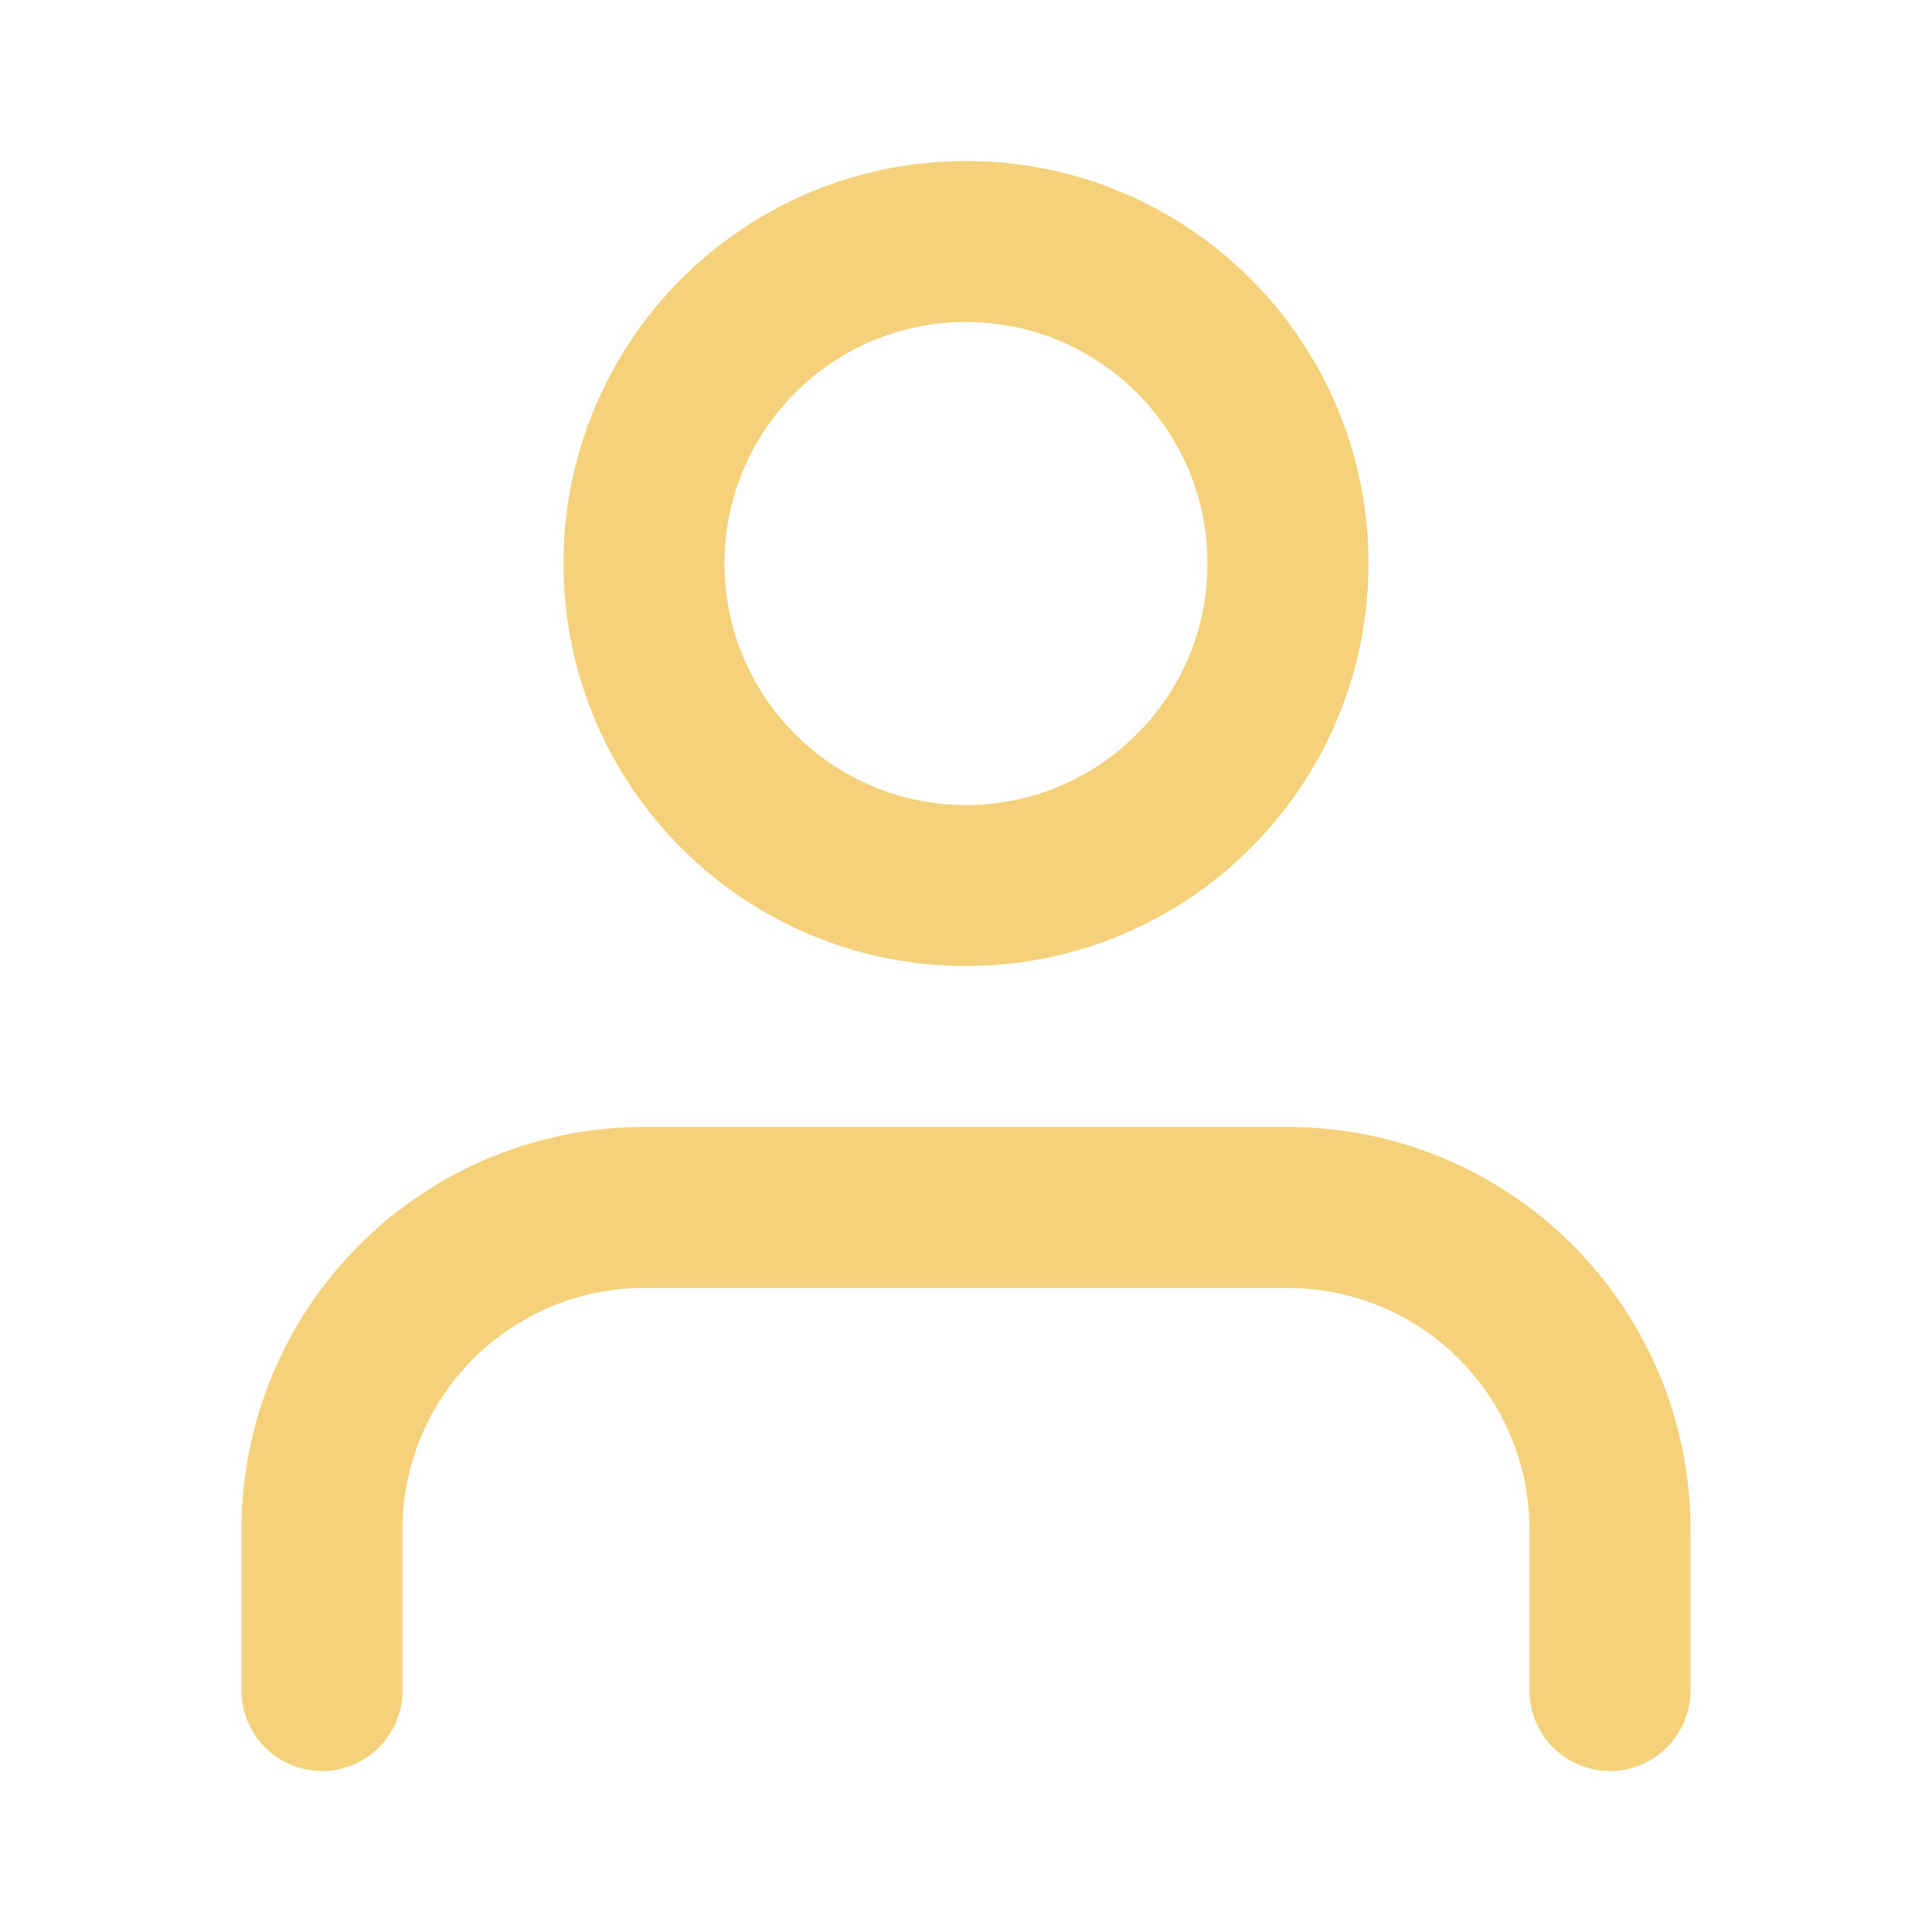
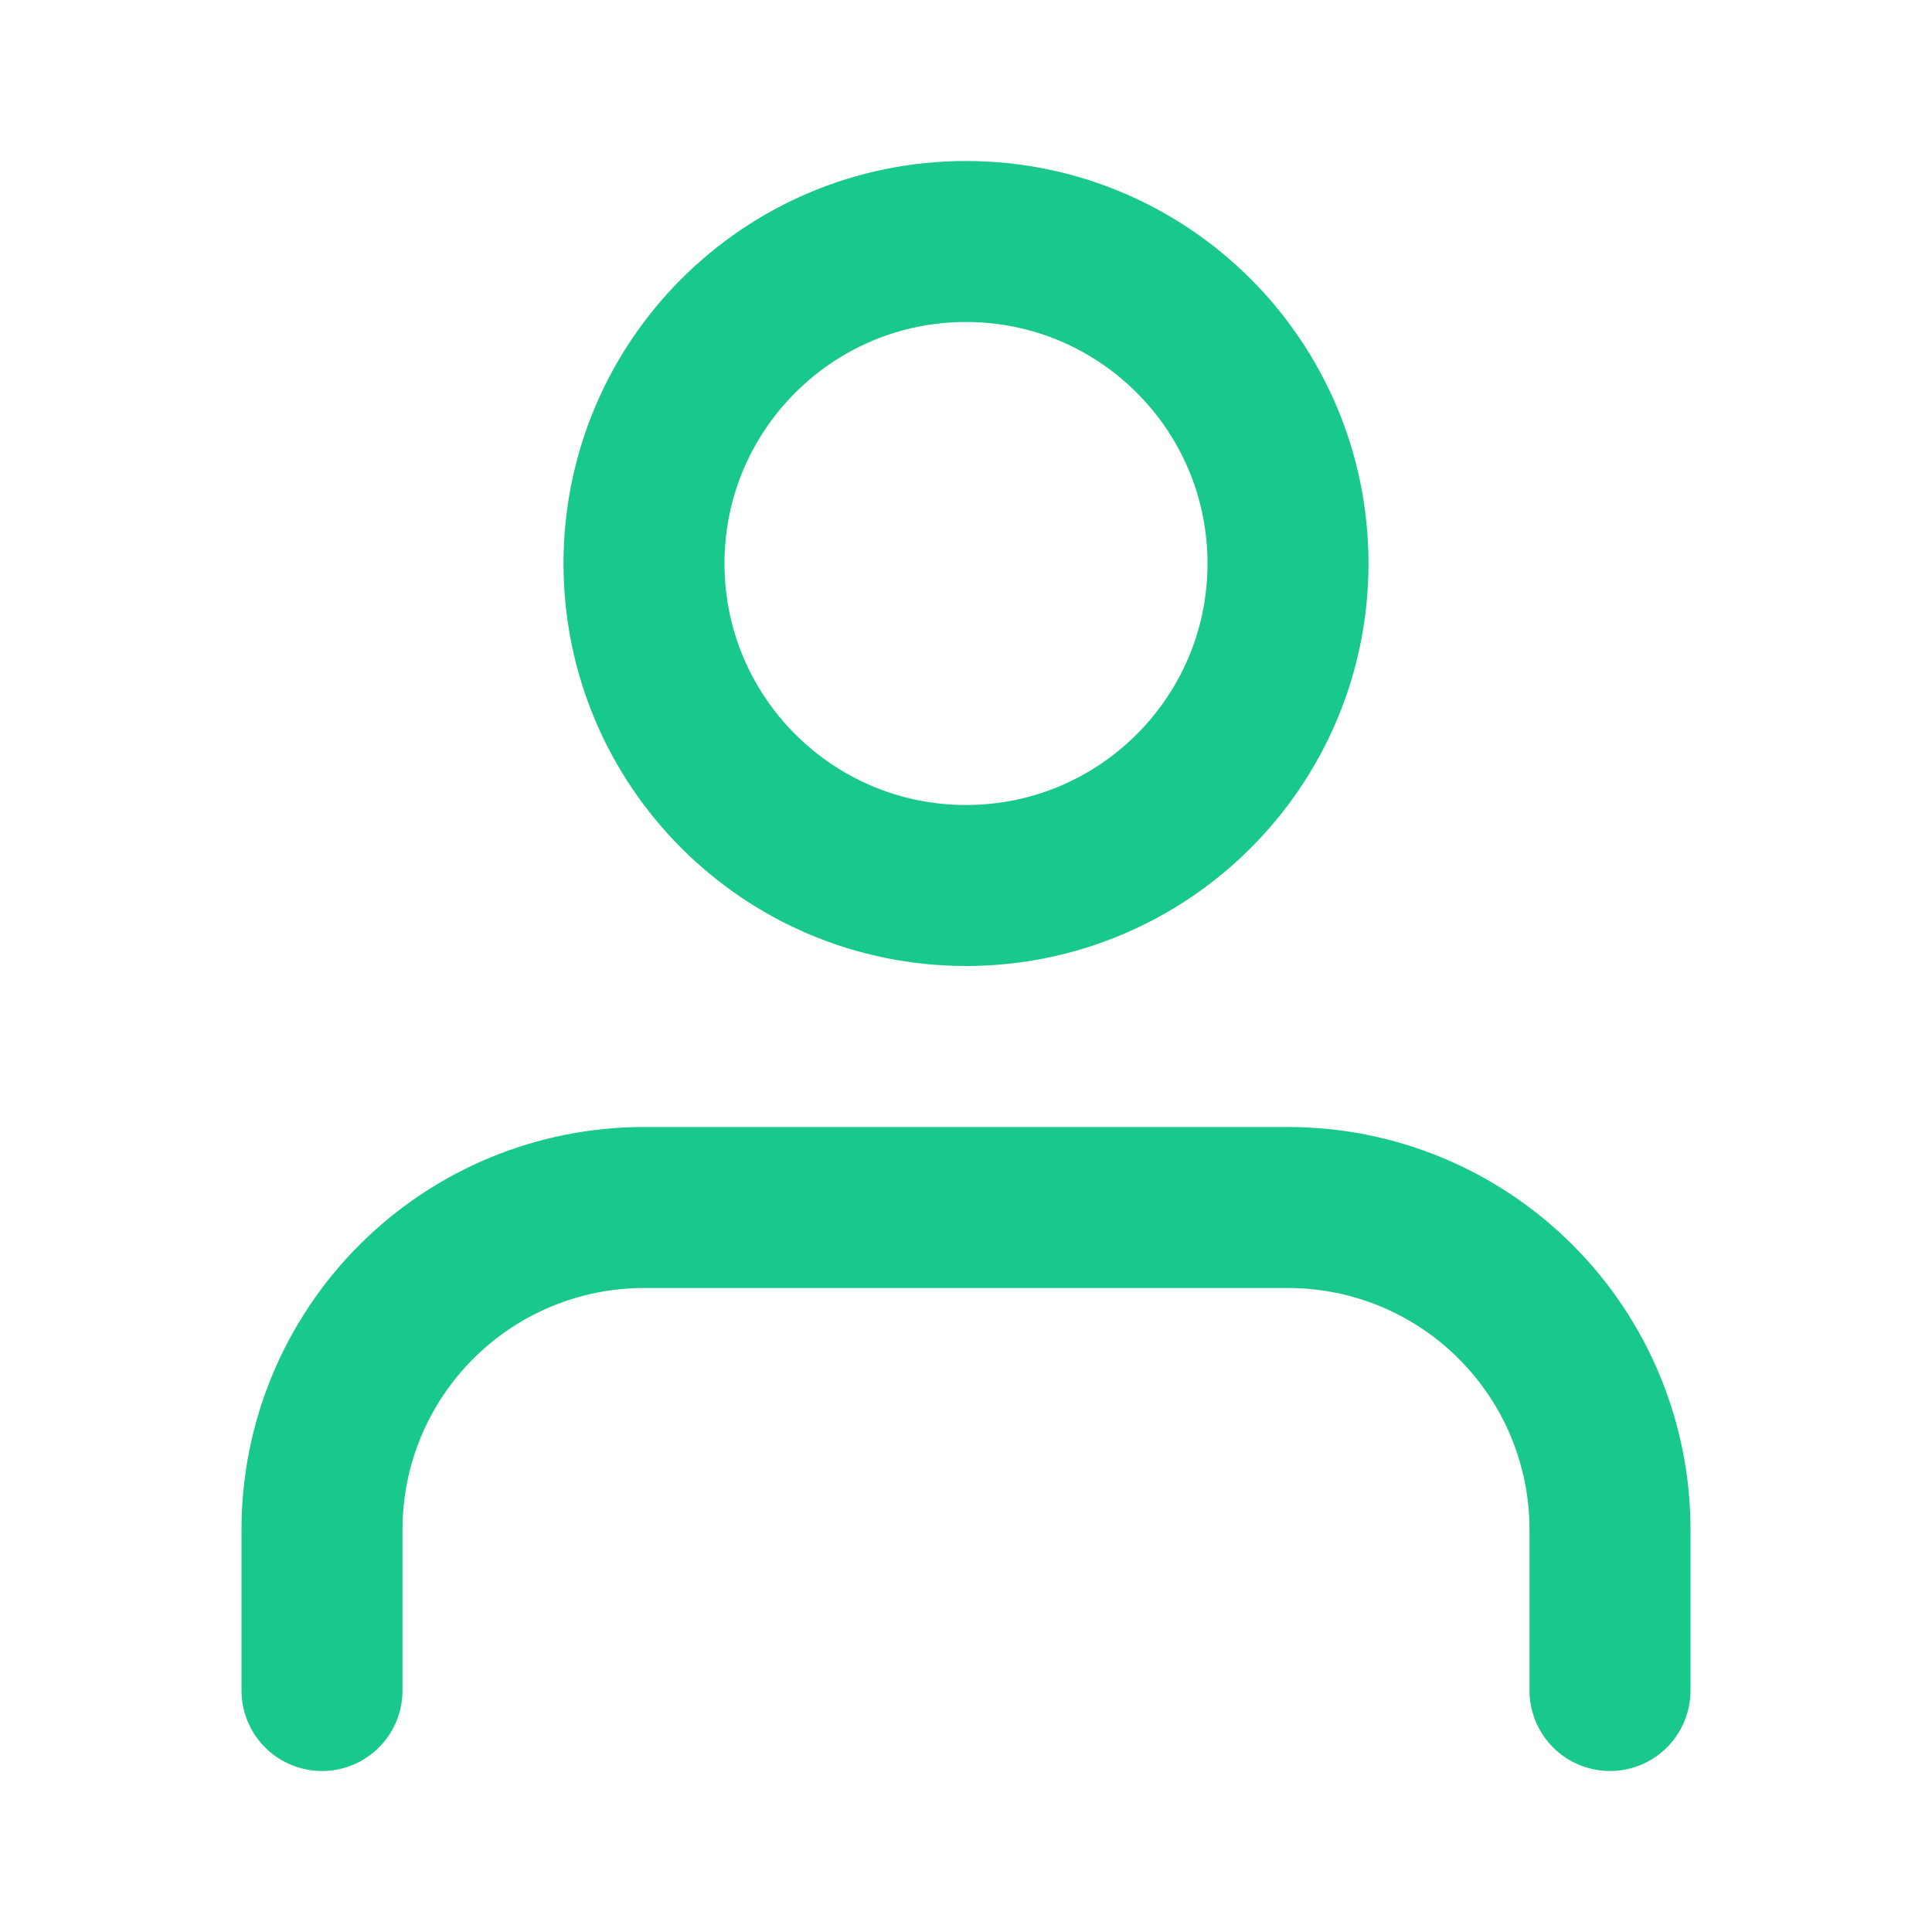
<svg xmlns="http://www.w3.org/2000/svg" width="40" height="40" viewBox="0 0 24 24" fill="none">
-   <path d="M20 21V19C20 17.939 19.579 16.922 18.828 16.172C18.078 15.421 17.061 15 16 15H8C6.939 15 5.922 15.421 5.172 16.172C4.421 16.922 4 17.939 4 19V21" stroke="#F4D17A" stroke-width="2" stroke-linecap="round" stroke-linejoin="round" />
-   <circle cx="12" cy="7" r="4" stroke="#F4D17A" stroke-width="2" stroke-linecap="round" stroke-linejoin="round" />
+   <path d="M20 21V19C20 17.939 19.579 16.922 18.828 16.172C18.078 15.421 17.061 15 16 15H8C6.939 15 5.922 15.421 5.172 16.172C4.421 16.922 4 17.939 4 19V21" stroke="#18C98B" stroke-width="2" stroke-linecap="round" stroke-linejoin="round" />
+   <circle cx="12" cy="7" r="4" stroke="#18C98B" stroke-width="2" stroke-linecap="round" stroke-linejoin="round" />
</svg>
